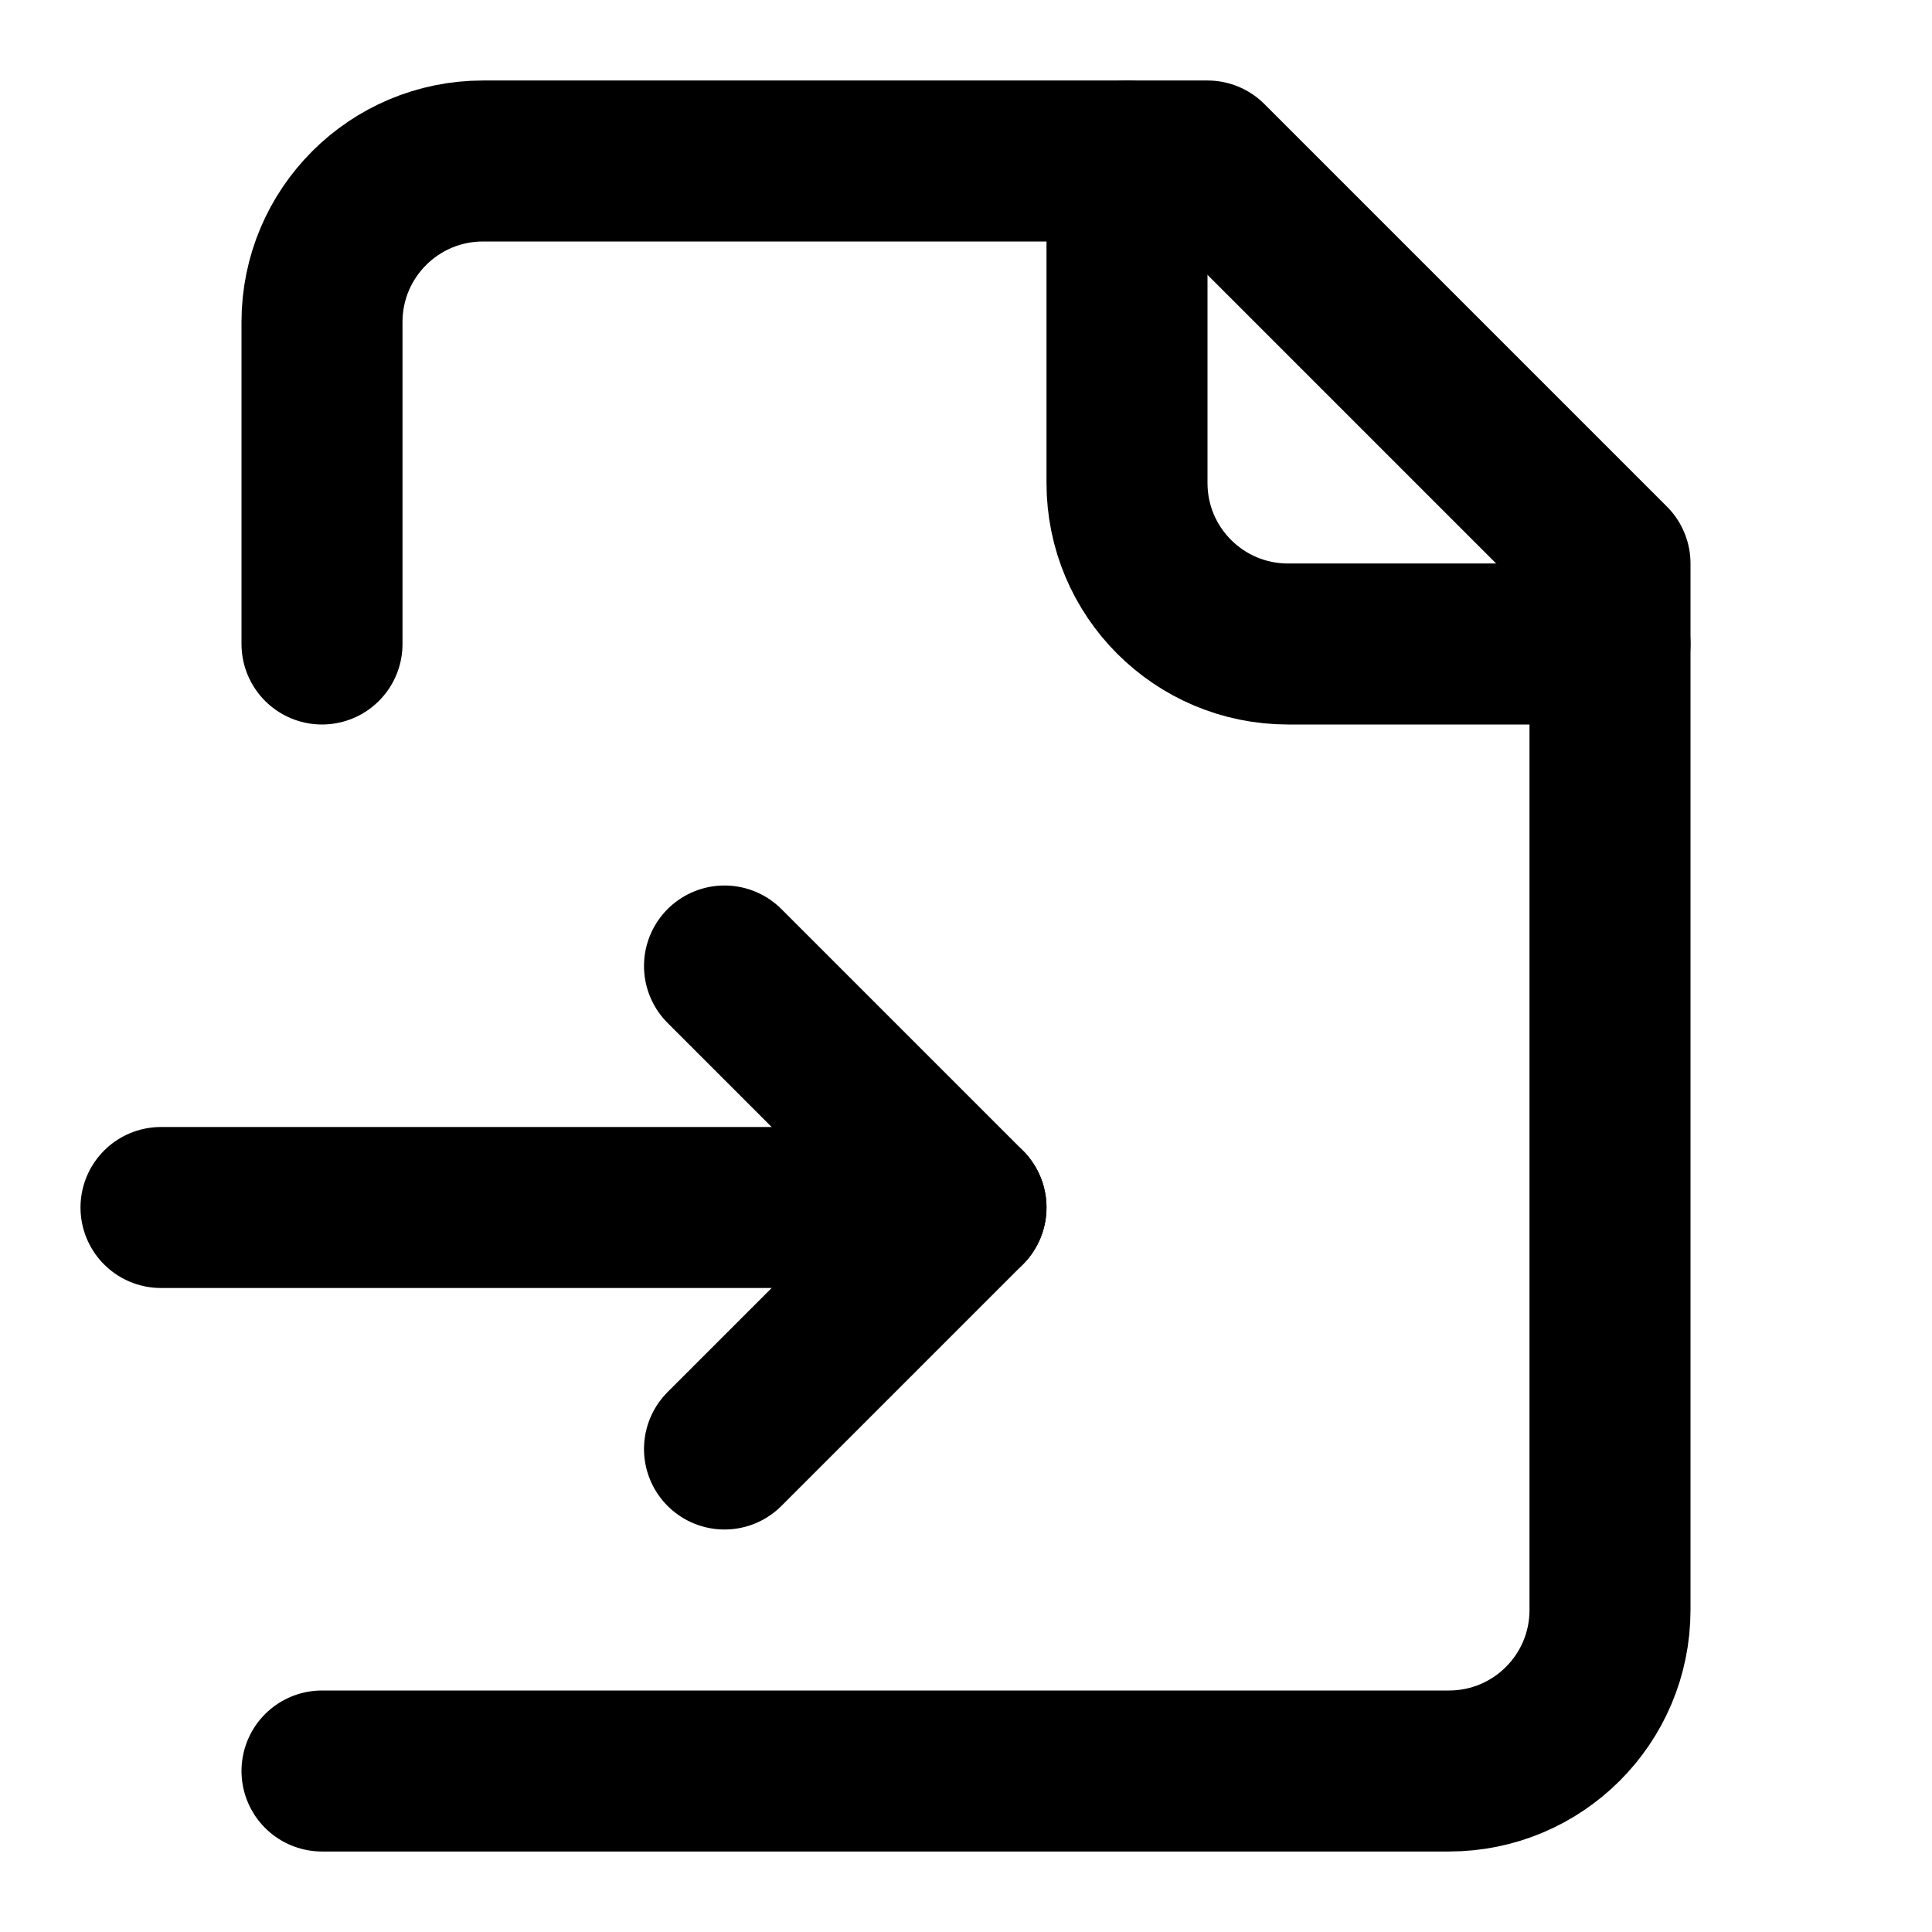
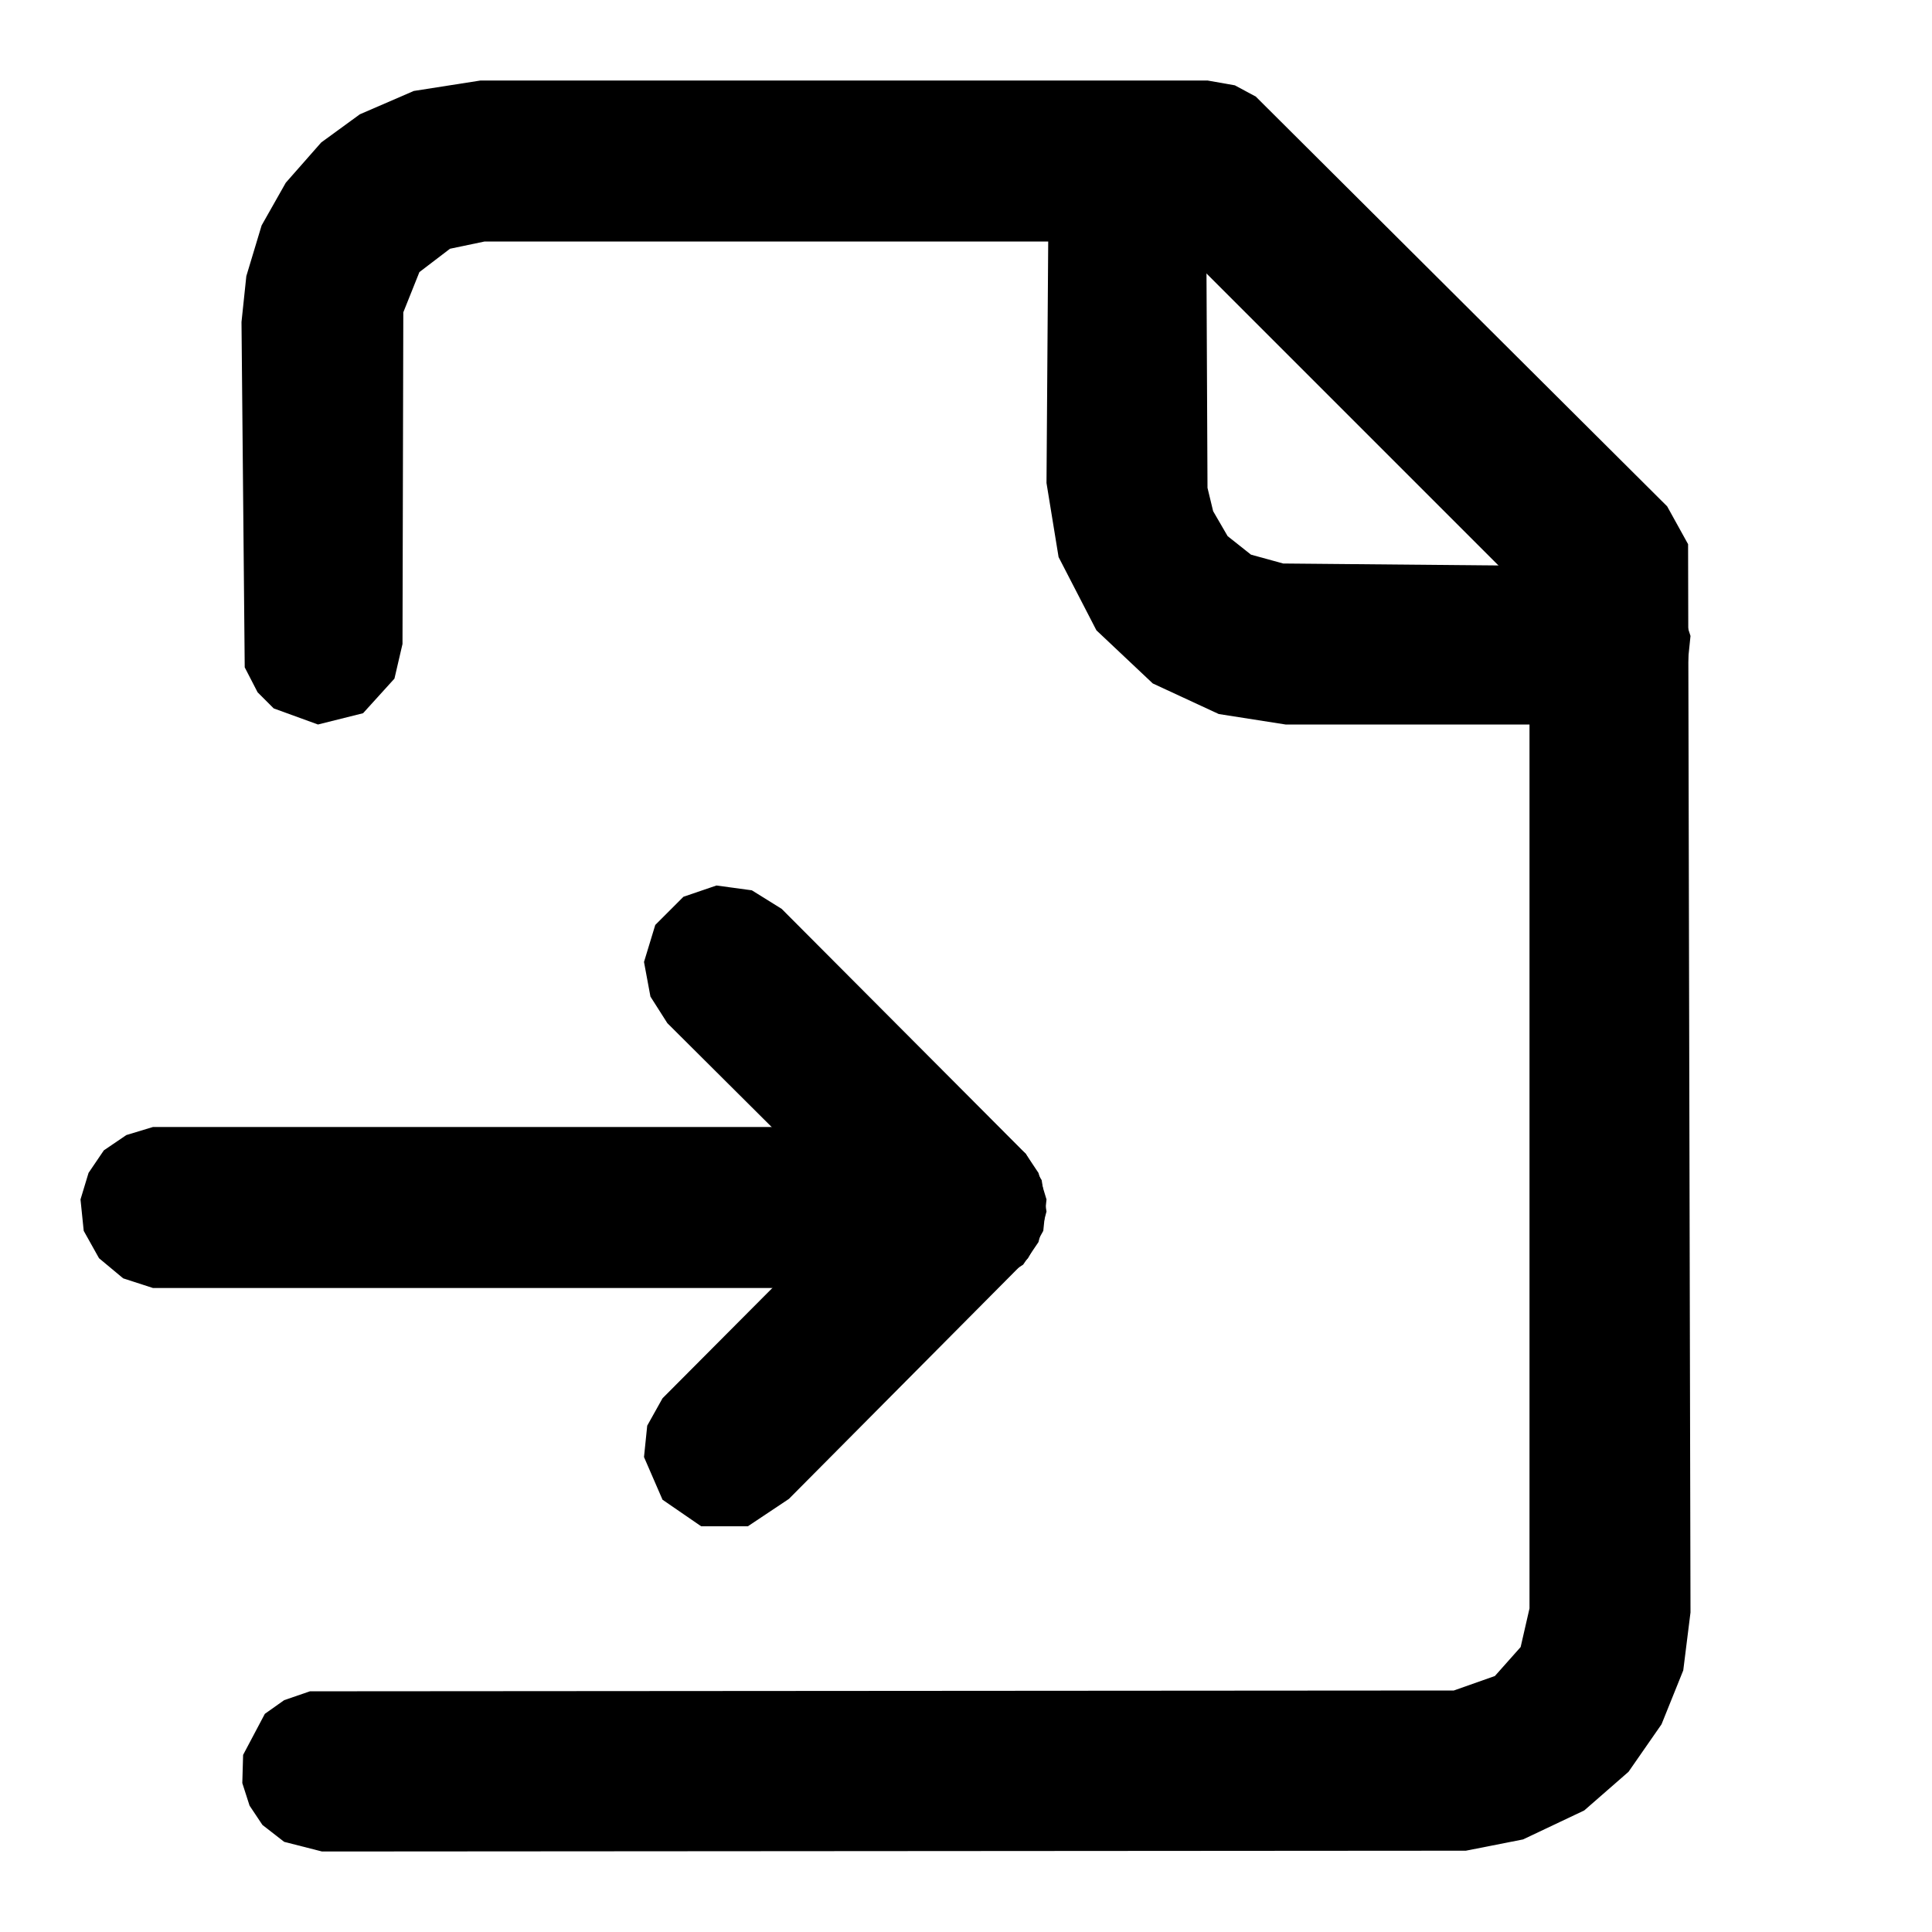
- <svg xmlns="http://www.w3.org/2000/svg" viewBox="0 0 24 24" fill="none" stroke="currentColor" stroke-width="2" stroke-linecap="round" stroke-linejoin="round">
-   <path d="M4 22h14a2 2 0 0 0 2-2V7l-5-5H6a2 2 0 0 0-2 2v4" />
-   <path d="M14 2v4a2 2 0 0 0 2 2h4" />
-   <path d="M2 15h10" />
-   <path d="m9 18 3-3-3-3" />
+ <svg xmlns="http://www.w3.org/2000/svg" viewBox="0 0 24 24" fill="currentColor">
+   <path fill-rule="evenodd" d="M14.59 3L19 7.41L19 19.98L18.89 20.46L18.57 20.82L18.06 21L3.85 21.01L3.53 21.12L3.29 21.29L3.02 21.8L3.01 22.15L3.1 22.43L3.26 22.67L3.53 22.88L4 23L18.21 22.99L18.92 22.85L19.68 22.49L20.23 22.01L20.64 21.42L20.91 20.75L21 20.03L20.97 6.76L20.71 6.29L15.6 1.2L15.34 1.06L15 1L5.97 1L5.14 1.13L4.47 1.42L3.99 1.77L3.55 2.27L3.25 2.8L3.06 3.43L3 4L3.04 8.29L3.2 8.6L3.4 8.8L3.95 9L4.51 8.86L4.9 8.43L5 8L5.01 3.88L5.21 3.38L5.59 3.09L6.02 3Z" />
+   <path fill-rule="evenodd" d="M13 6L13.15 6.92L13.62 7.83L14.32 8.49L15.14 8.87L15.97 9L20.1 9L20.63 8.77L20.96 8.29L21 7.9L20.88 7.53L20.63 7.23L20.29 7.04L15.94 7L15.54 6.89L15.25 6.66L15.07 6.35L15 6.06L14.98 1.8L14.71 1.29L14.24 1.03L13.85 1.01L13.49 1.14L13.2 1.4L13.03 1.76Z" />
+   <path fill-rule="evenodd" d="M12 16L12.38 15.92L12.71 15.71L12.9 15.43L13 15.05L12.94 14.66L12.74 14.33L12.47 14.12L12.1 14L1.9 14L1.57 14.1L1.29 14.29L1.1 14.57L1 14.9L1.04 15.29L1.23 15.63L1.53 15.88L1.9 16Z" />
+   <path fill-rule="evenodd" d="M9.8 18.62L12.77 15.63L12.96 15.29L13 14.9L12.9 14.57L12.74 14.33L9.71 11.29L9.34 11.06L8.9 11L8.49 11.14L8.14 11.49L8 11.95L8.08 12.38L8.29 12.71L10.59 15L8.23 17.37L8.04 17.71L8 18.1L8.23 18.63L8.71 18.96L9.29 18.96Z" />
</svg>
